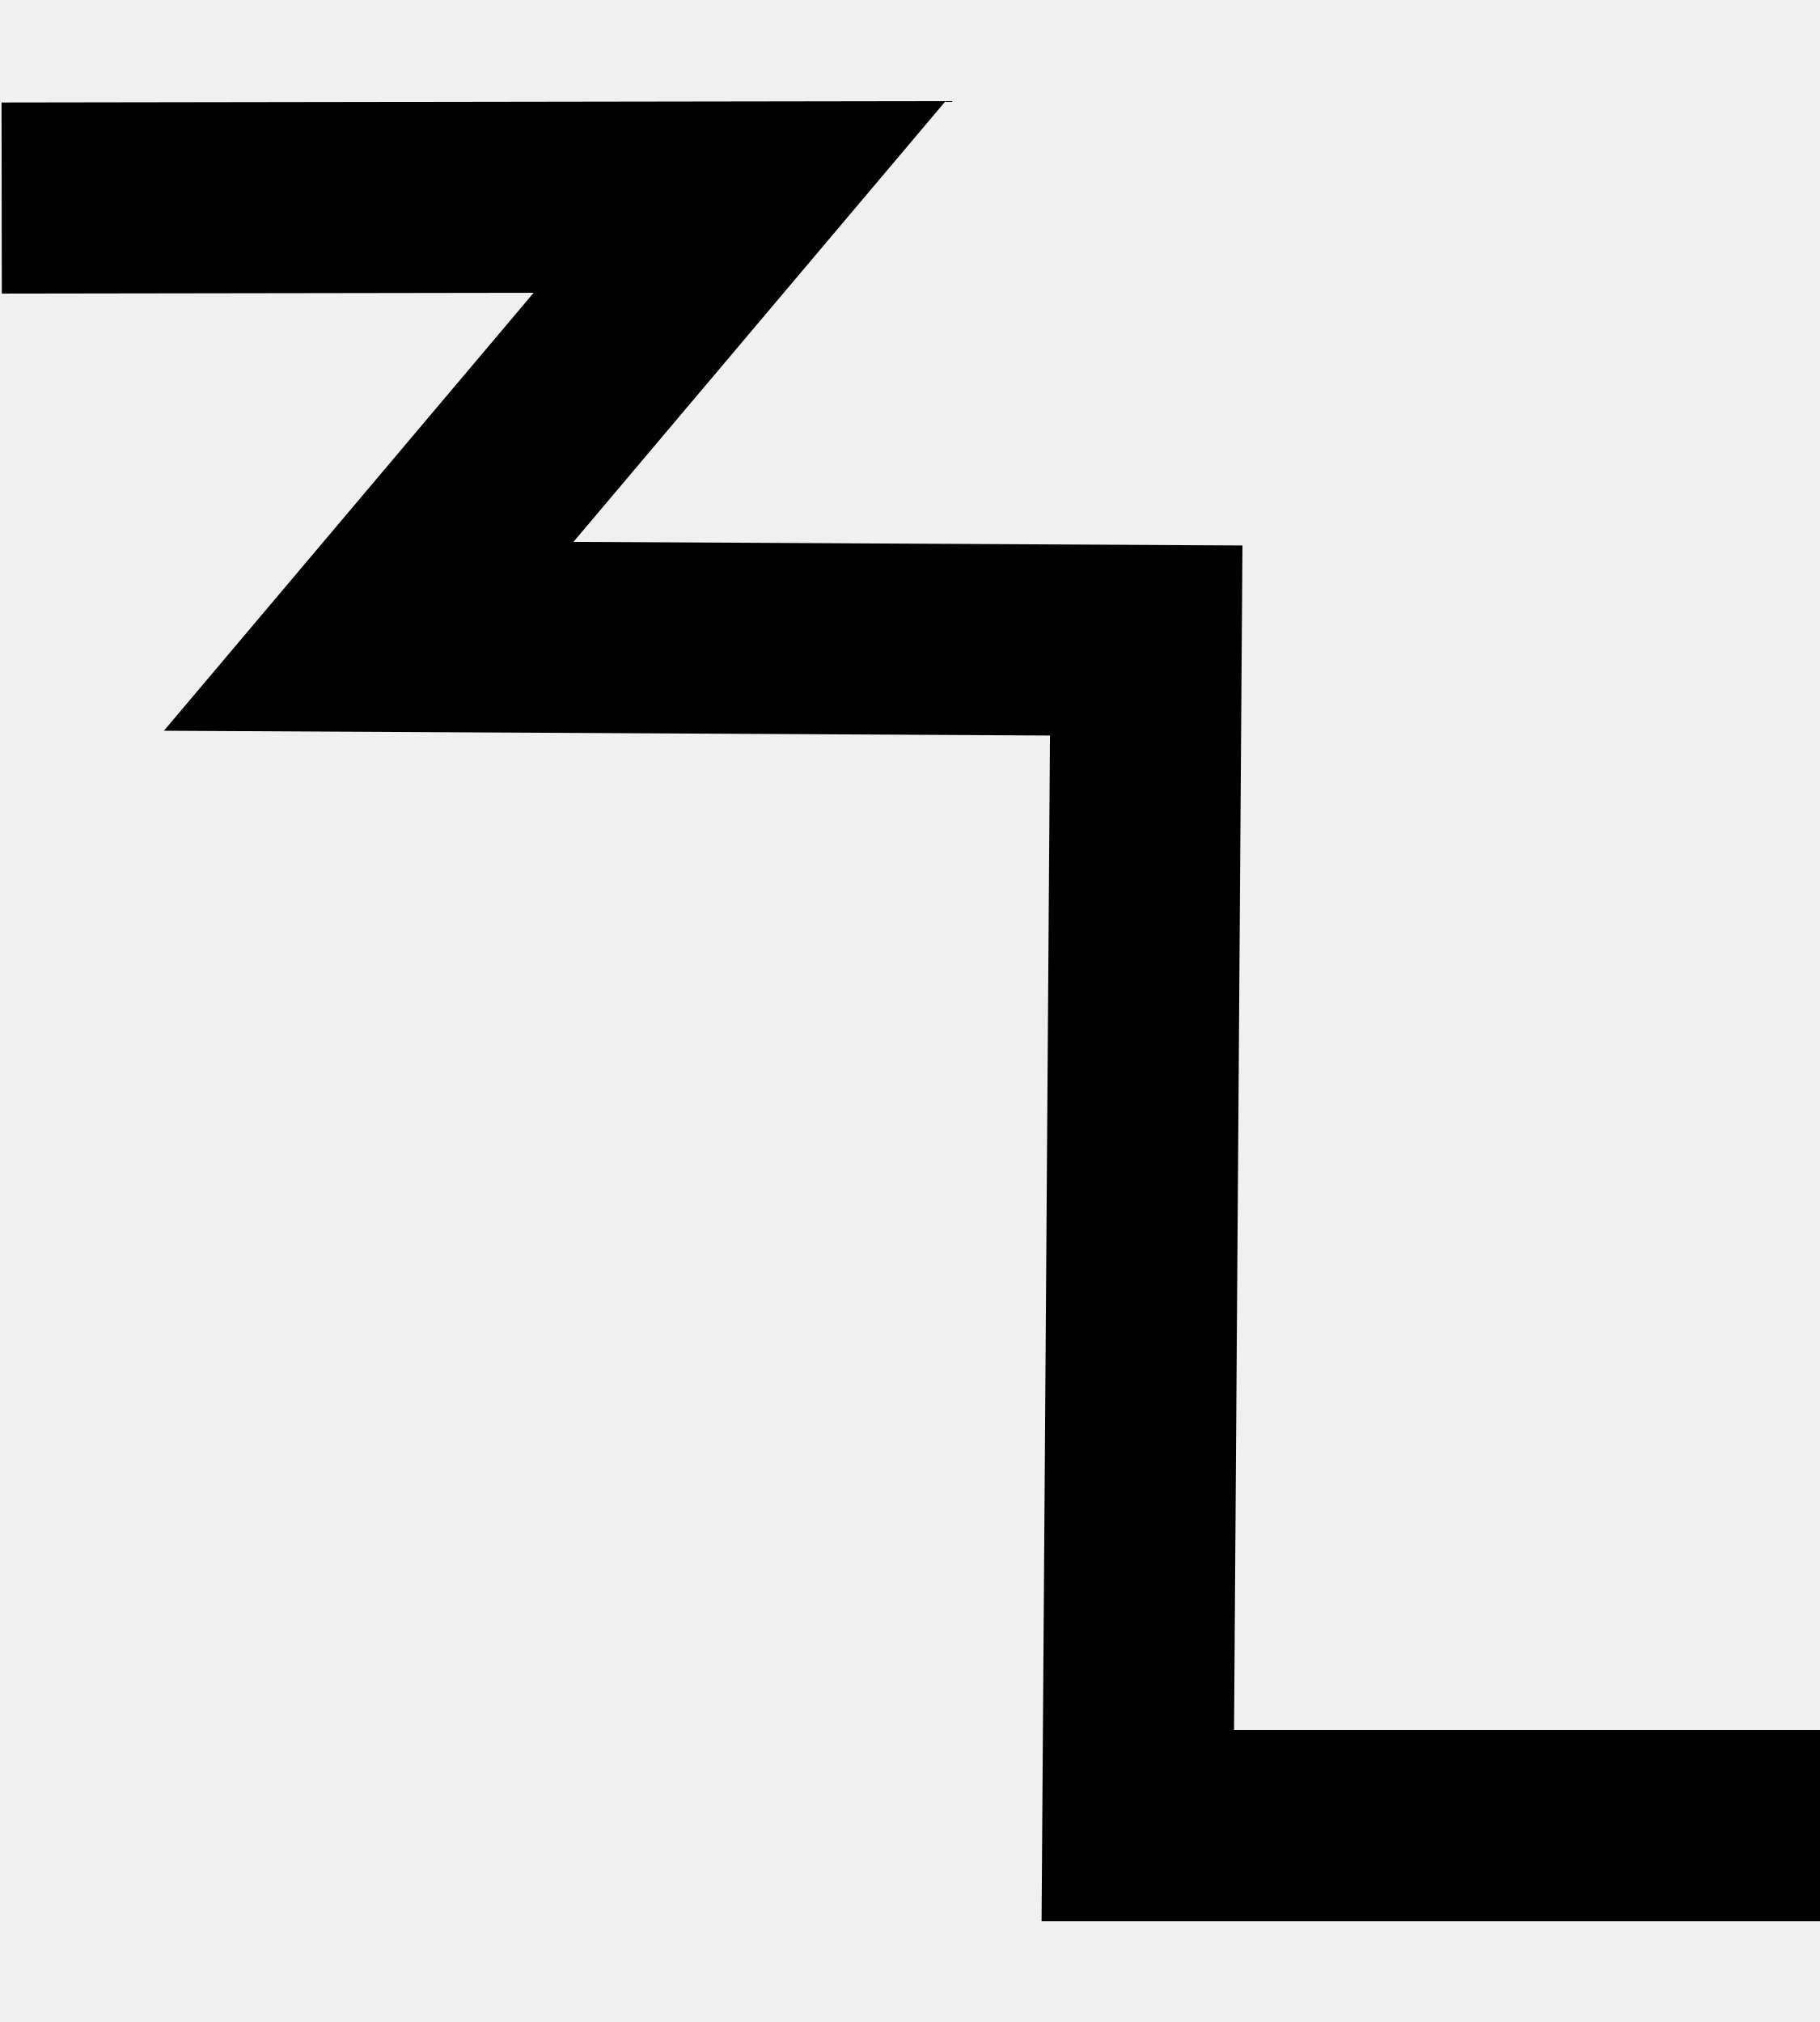
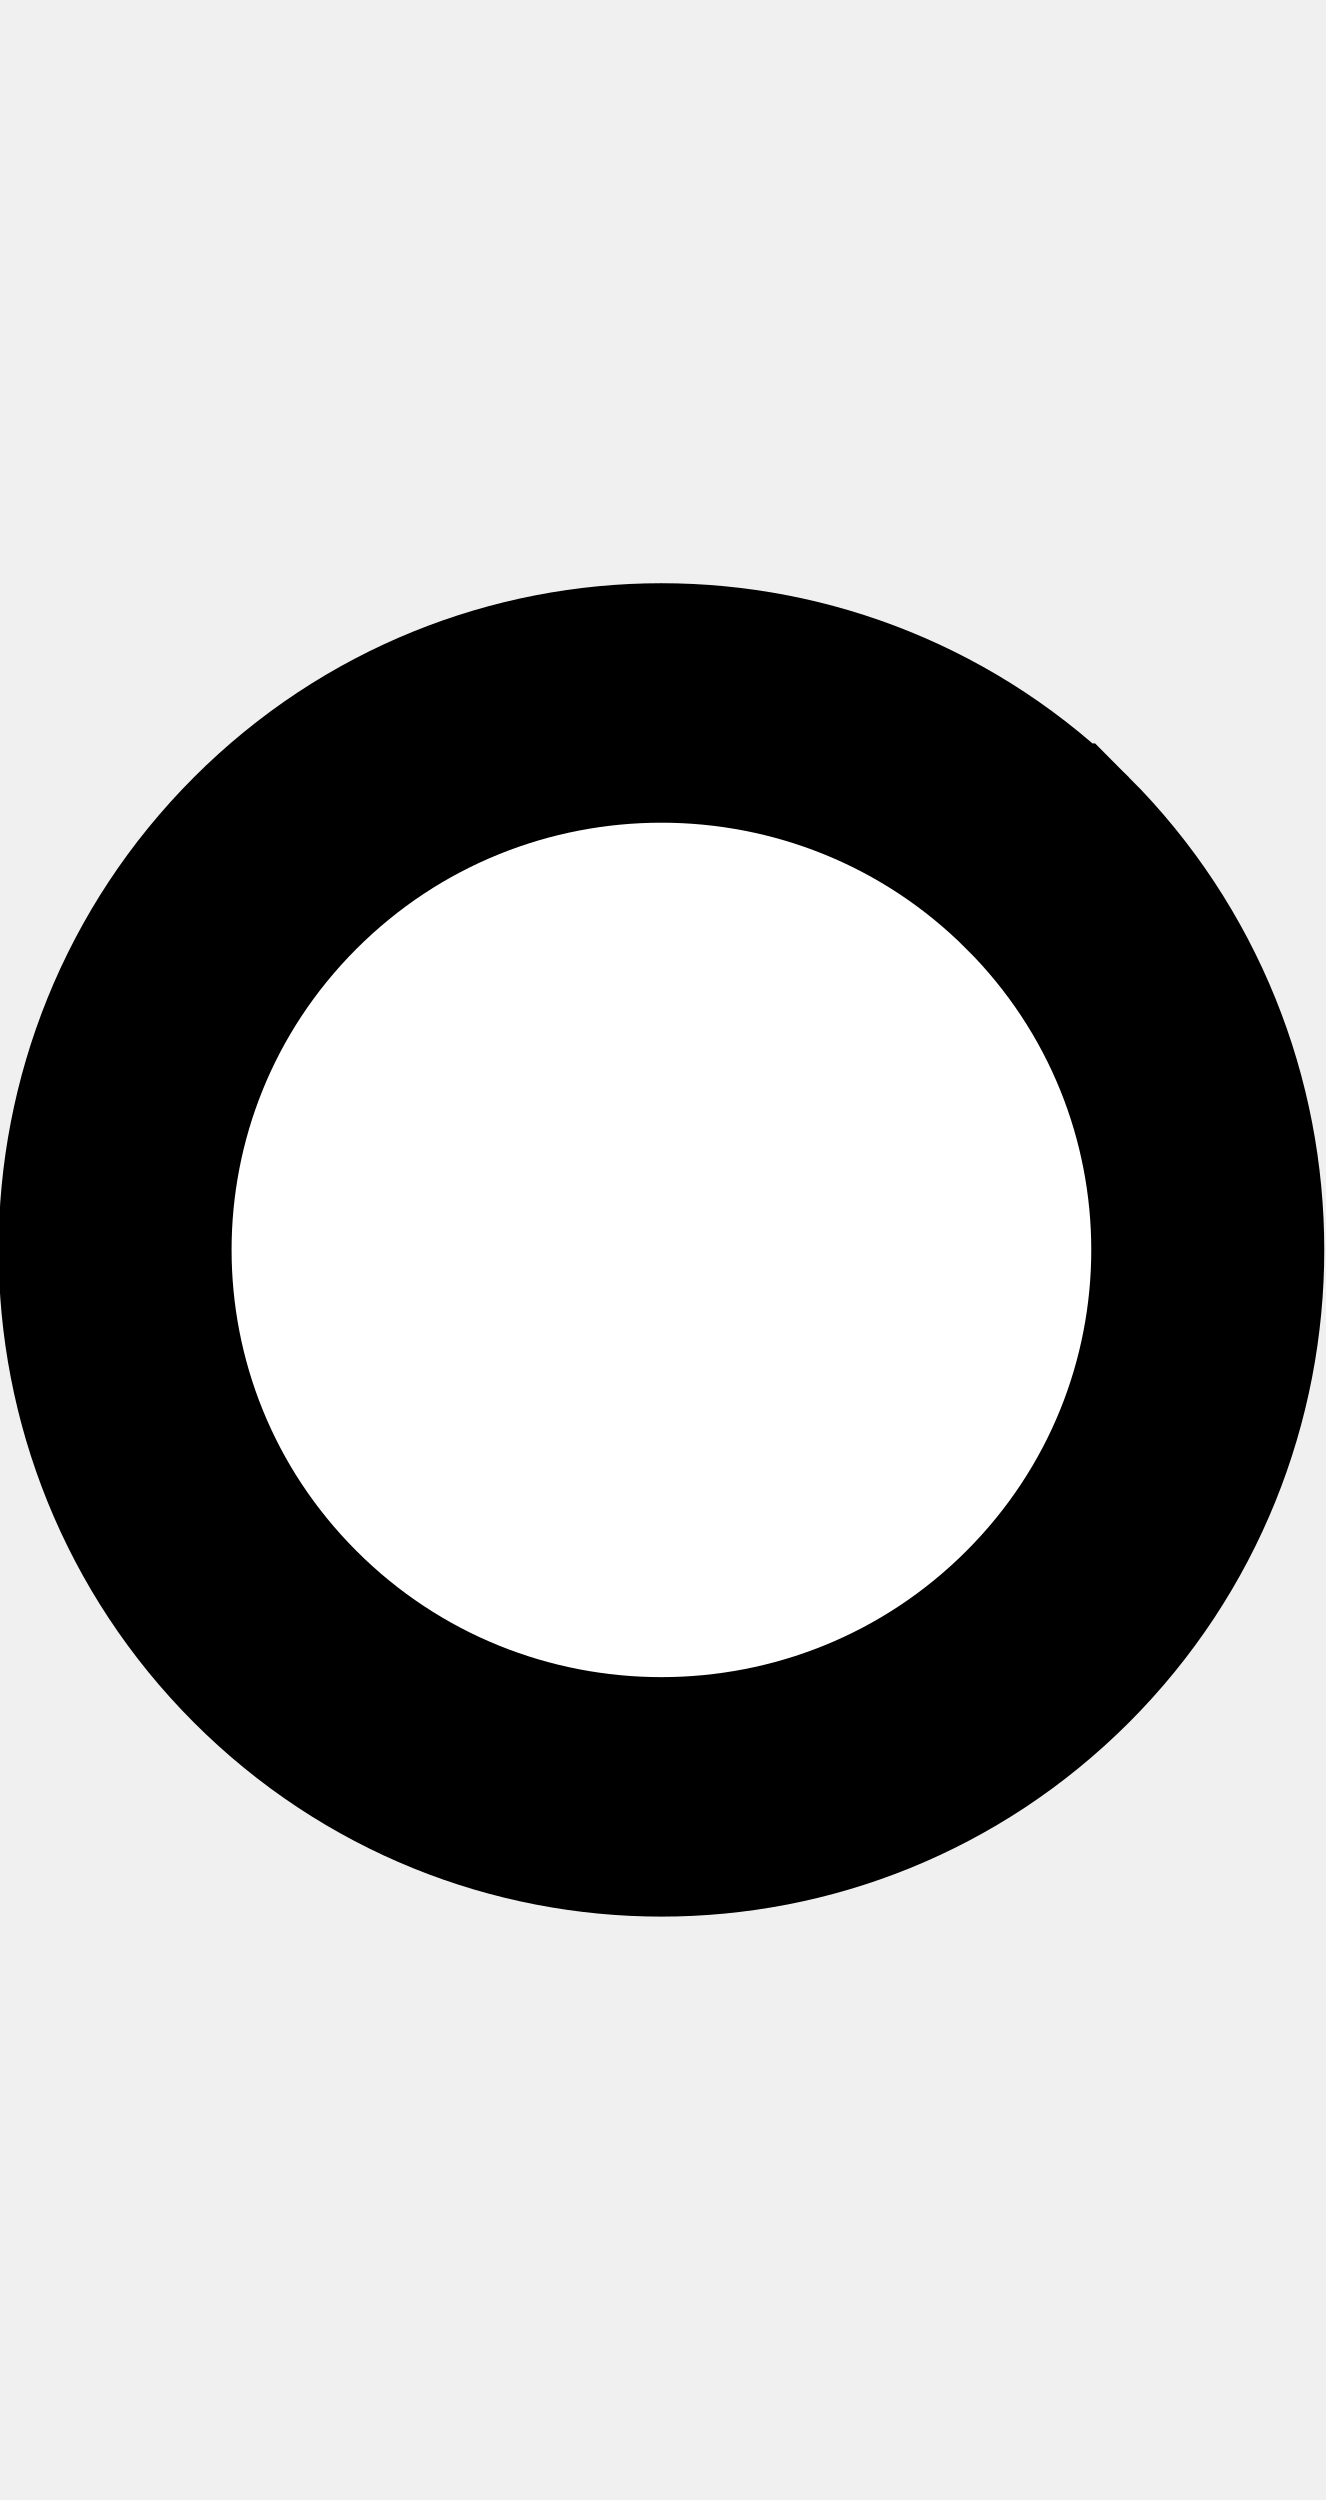
- <svg xmlns="http://www.w3.org/2000/svg" width="18" height="20" viewBox="0 0 18 20" version="1.1" id="svg3807">
+ <svg xmlns="http://www.w3.org/2000/svg" width="10.6" height="20" viewBox="0 0 10.6 20" version="1.1" id="svg3807">
  <g id="layer L1" transform="translate(0,10)">
    <g transform="translate(0,0)">
      <g id="layer1" transform="translate(0,-291.7083)">
        <g transform="matrix(1.172932,0,0,-0.9520283,-583.8196,-1486.07)" id="g10351" style="stroke-width:1.788;stroke-miterlimit:4;stroke-dasharray:none">
          <g transform="matrix(0.9094024,0,0,1.120415,45.09442,226.1223)" id="g10351-0" style="stroke-width:1.789;stroke-miterlimit:4;stroke-dasharray:none">
            <g id="g2601" transform="matrix(0.8925618,0,0,0.8925266,53.47671,-202.8362)" style="stroke-width:2.005">
              <g transform="matrix(0.9161032,0,0,-0.9078513,101.9969,-4745.411)" id="g14246" style="stroke-width:2.177;stroke-miterlimit:4;stroke-dasharray:none">
                <g transform="matrix(1.222974,0,0,1.234139,-146.3597,738.2648)" id="g14253">
                  <g transform="translate(-39.3611,1.9848)" id="g14264" style="stroke-width:1.772;stroke-miterlimit:4;stroke-dasharray:none">
                    <g id="g10359-10-8" transform="matrix(1,0,0,-1,-52.73343,-5050.882)" style="stroke-width:1.772;stroke-miterlimit:4;stroke-dasharray:none">
-                       <path id="path4186-6-7-94-7-8-3-4-0-7-9-3-9-6-6-0-7" d="m 581.888,-1888.493 h -6.34 l 0.078,10.989 -7.209,0.039 3.439,4.074 -6.842,-0.01" style="fill:none;fill-rule:evenodd;stroke:#000000;stroke-width:1.772;stroke-linecap:butt;stroke-linejoin:miter;stroke-miterlimit:4;stroke-dasharray:none;stroke-opacity:1" />
+                       <g transform="matrix(1,0,0,-1,9.453375,-5051.509)" id="g14371">
+                         <g id="g10364-8-3" transform="matrix(1,0,0,-1,-48.16121,-5051.049)" />
+                         <g transform="translate(-27.1658,1.5491)" id="g14427">
+                           <g id="g10367-880-7" transform="matrix(1,0,0,-1,-48.16121,-5051.049)" />
+                           <g transform="translate(-45.4538,2.7243)" id="g14438">
+                             <g id="g10370-7-5" transform="matrix(1,0,0,-1,-48.16121,-5051.049)" />
+                             <g transform="translate(-30.4313,0.6037)" id="g14451">
+                               <g id="g12601" style="stroke-width:2.605;stroke-miterlimit:4;stroke-dasharray:none" transform="matrix(0.6486516,0,0,0.7128036,230.9036,-908.8502)">
+                                 <g style="stroke-width:1.48;stroke-miterlimit:4;stroke-dasharray:none" transform="matrix(1.846011,0,0,-1.679871,592.5355,-3070.463)" id="g4509-93-8">
+                                   <g id="g20055" transform="matrix(0.8002002,0,0,0.8223537,5.468814,10.95793)" style="stroke-width:1.824">
+                                     <g id="g20314" transform="matrix(0.9998634,0,0,-1,0.00611664,131.9087)" style="stroke-width:1.824">
+                                       <g id="g22529" transform="matrix(-1,0,0,1,94.44605,-1.6809064e-6)">
+                                         <g id="g22811" transform="matrix(1,0,0,-1,0,132.1269)">
+                                           <path style="fill:#ffffff;fill-opacity:1;fill-rule:evenodd;stroke:#000000;stroke-width:1.824;stroke-linecap:butt;stroke-linejoin:miter;stroke-miterlimit:4;stroke-dasharray:none;stroke-opacity:1" d="m 47.844,69.01 a 4.277,4.166 0 0 1 1.25e-4,-5.892 4.277,4.166 0 0 1 6.048,0 4.277,4.166 0 0 1 1.24e-4,5.892 4.277,4.166 0 0 1 -6.048,0 z" id="path3355-32-59-4-94-6-5-9-6-1-3" />
+                                         </g>
+                                       </g>
+                                     </g>
+                                   </g>
+                                 </g>
+                               </g>
+                             </g>
+                           </g>
+                         </g>
+                       </g>
                    </g>
                  </g>
                </g>
              </g>
            </g>
          </g>
        </g>
      </g>
    </g>
  </g>
</svg>
